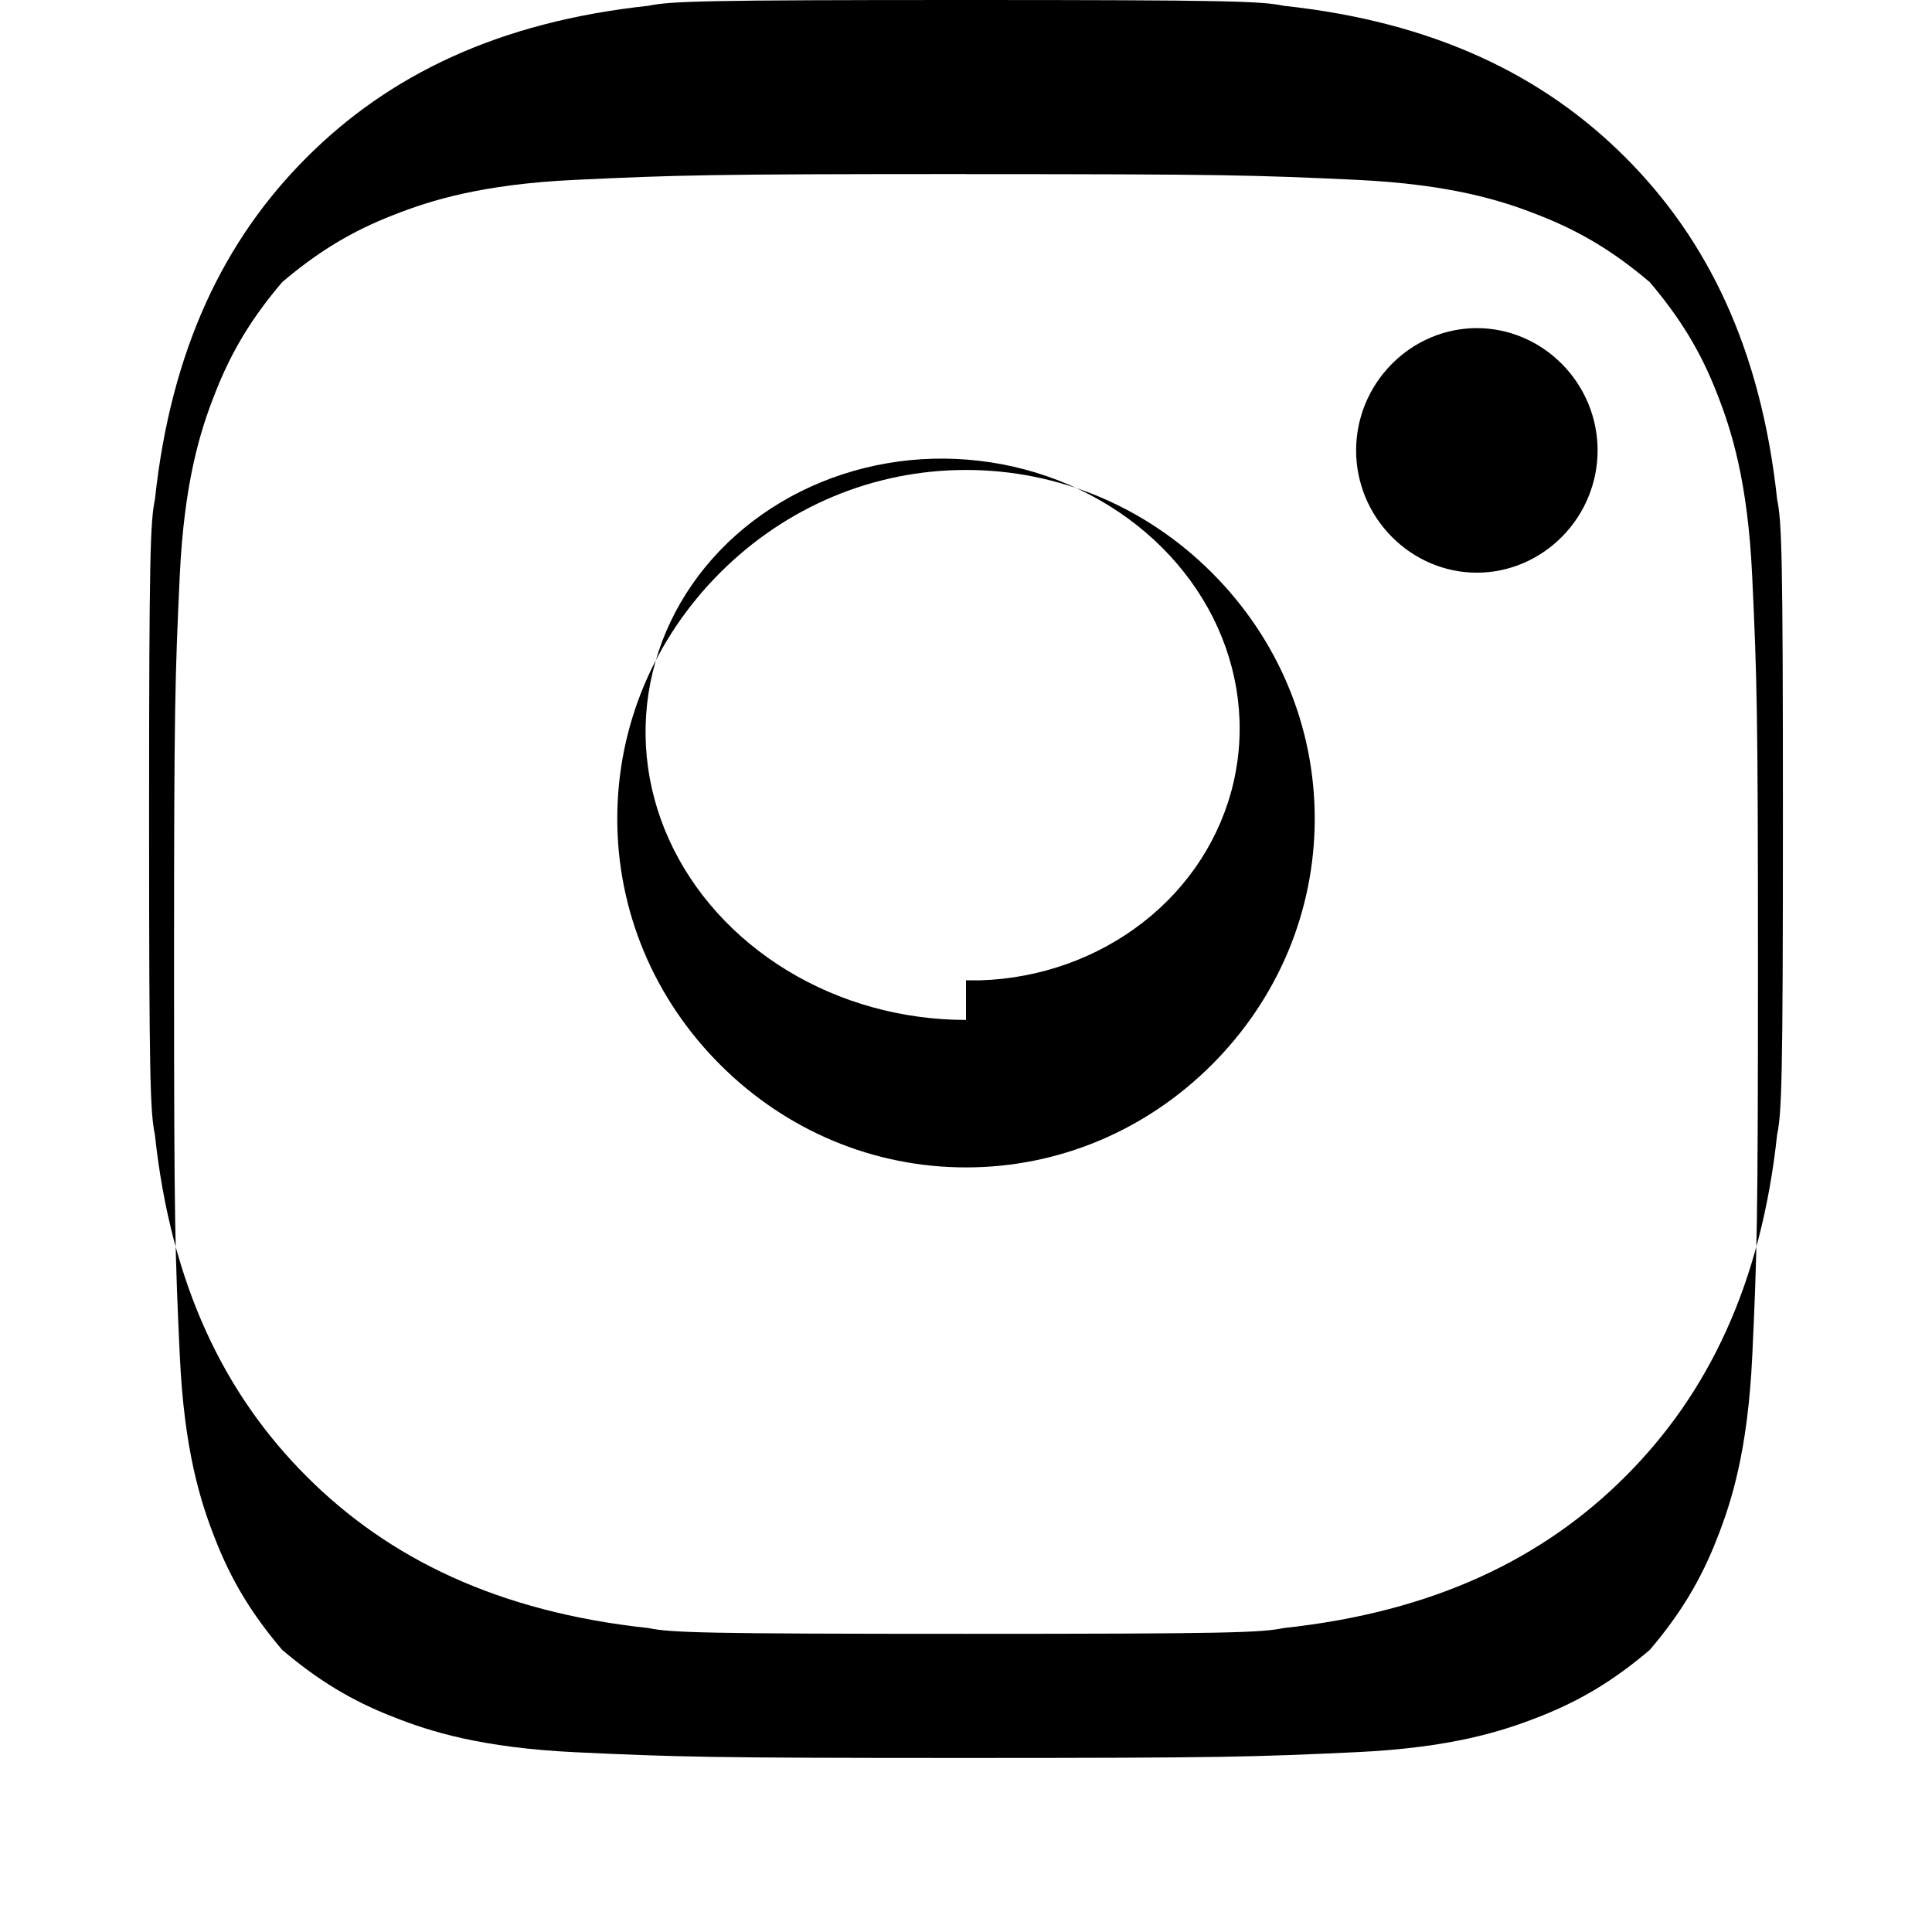
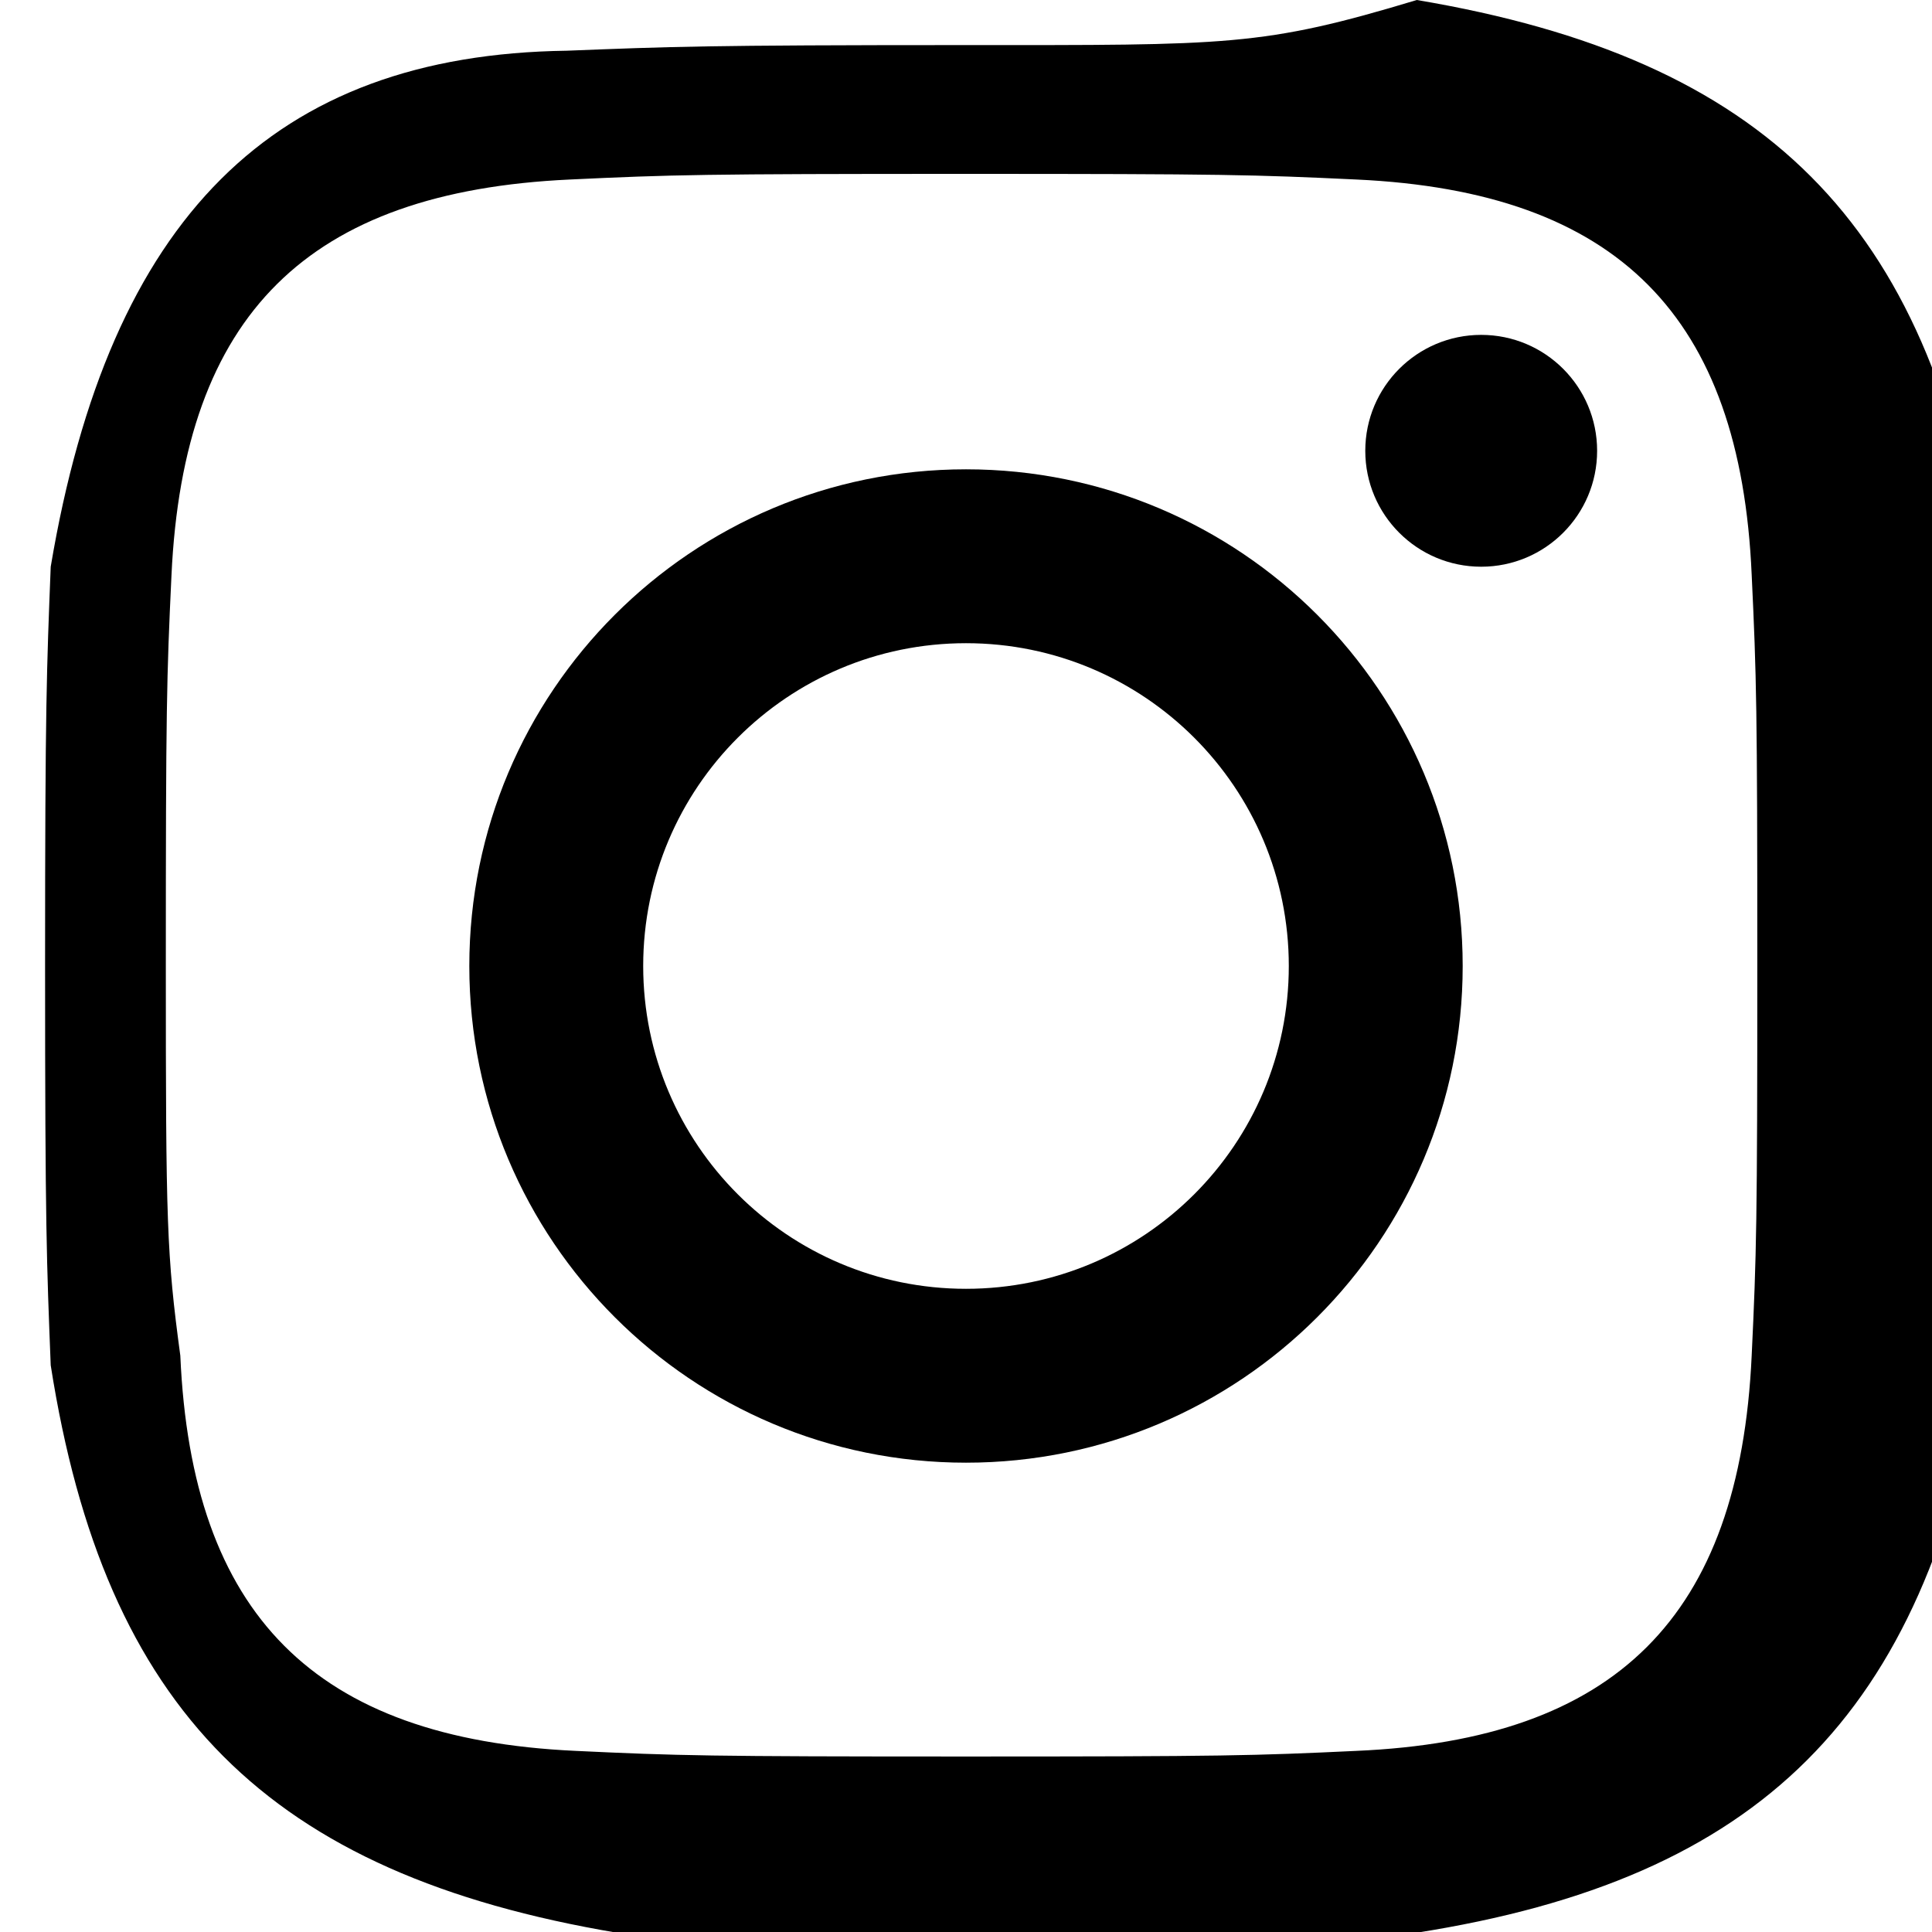
- <svg xmlns="http://www.w3.org/2000/svg" width="24" height="24" viewBox="0 0 24 24" fill="none">
-   <path d="M12 2.163C15.204 2.163 15.584 2.175 16.85 2.234C18.021 2.29 18.655 2.491 19.108 2.67C19.639 2.876 20.057 3.134 20.495 3.506C20.866 3.944 21.125 4.361 21.331 4.892C21.509 5.345 21.711 5.979 21.766 7.15C21.825 8.416 21.838 8.796 21.838 12C21.838 15.204 21.826 15.584 21.767 16.85C21.711 18.021 21.51 18.655 21.331 19.108C21.125 19.639 20.867 20.057 20.495 20.495C20.057 20.867 19.64 21.125 19.108 21.331C18.655 21.509 18.021 21.711 16.85 21.766C15.585 21.825 15.205 21.838 12 21.838C8.796 21.838 8.416 21.826 7.15 21.767C5.979 21.711 5.345 21.51 4.892 21.331C4.361 21.125 3.943 20.867 3.505 20.495C3.133 20.057 2.875 19.64 2.669 19.108C2.491 18.655 2.289 18.021 2.234 16.85C2.175 15.585 2.162 15.205 2.162 12C2.162 8.796 2.174 8.416 2.233 7.15C2.289 5.979 2.49 5.345 2.669 4.892C2.875 4.361 3.133 3.943 3.505 3.505C3.943 3.133 4.36 2.875 4.892 2.669C5.345 2.491 5.979 2.289 7.15 2.234C8.416 2.175 8.796 2.162 12 2.162V2.163ZM12 0C8.741 0 8.333 0.014 8.053 0.072C6.19 0.272 4.831 0.933 3.809 1.956C2.786 2.978 2.125 4.338 1.925 6.2C1.867 6.481 1.852 6.889 1.852 10.148C1.852 13.407 1.866 13.815 1.924 14.095C2.124 15.958 2.785 17.318 3.808 18.34C4.83 19.363 6.19 20.024 8.052 20.224C8.334 20.282 8.741 20.296 12 20.296C15.259 20.296 15.667 20.282 15.947 20.224C17.81 20.024 19.17 19.363 20.192 18.34C21.215 17.318 21.876 15.958 22.076 14.096C22.134 13.816 22.148 13.408 22.148 10.149C22.148 6.89 22.134 6.482 22.076 6.202C21.876 4.339 21.215 2.979 20.192 1.956C19.17 0.933 17.81 0.272 15.948 0.072C15.668 0.014 15.26 0 12 0V0ZM12 5.838C10.858 5.838 9.771 6.289 8.945 7.115C8.119 7.941 7.668 9.028 7.668 10.17C7.668 11.312 8.119 12.399 8.945 13.225C9.771 14.051 10.858 14.502 12 14.502C13.142 14.502 14.229 14.051 15.055 13.225C15.881 12.399 16.332 11.312 16.332 10.17C16.332 9.028 15.881 7.941 15.055 7.115C14.229 6.289 13.142 5.838 12 5.838ZM12 12.67C11.209 12.67 10.435 12.455 9.778 12.055C9.12 11.654 8.607 11.086 8.309 10.425C8.011 9.765 7.941 9.041 8.108 8.35C8.274 7.659 8.671 7.033 9.243 6.561C9.816 6.088 10.537 5.792 11.306 5.716C12.075 5.641 12.854 5.789 13.531 6.142C14.207 6.494 14.747 7.032 15.07 7.675C15.392 8.318 15.481 9.033 15.324 9.716C15.167 10.398 14.773 11.011 14.201 11.456C13.63 11.902 12.913 12.156 12.176 12.178C12.117 12.178 12.059 12.178 12 12.178V12.67ZM19.846 5.595C19.846 5.194 19.687 4.809 19.405 4.524C19.123 4.238 18.743 4.076 18.346 4.076C17.949 4.076 17.569 4.238 17.287 4.524C17.005 4.809 16.846 5.194 16.846 5.595C16.846 5.996 17.005 6.381 17.287 6.666C17.569 6.952 17.949 7.114 18.346 7.114C18.743 7.114 19.123 6.952 19.405 6.666C19.687 6.381 19.846 5.996 19.846 5.595Z" fill="currentColor" />
+ <svg xmlns="http://www.w3.org/2000/svg" width="24" height="24" viewBox="0 0 24 24" role="img" aria-label="Instagram">
+   <g fill="none" fill-rule="evenodd">
+     <path d="M12 2.16c3.2 0 3.58.01 4.85.07 3.25.15 4.77 1.7 4.91 4.91.06 1.27.07 1.65.07 4.85s-.01 3.58-.07 4.85c-.15 3.25-1.69 4.77-4.91 4.91-1.27.06-1.65.07-4.85.07s-3.58-.01-4.85-.07c-3.25-.15-4.77-1.7-4.91-4.91C2.07 15.58 2.06 15.2 2.06 12s.01-3.58.07-4.85C2.28 3.9 3.83 2.38 7.08 2.23 8.35 2.17 8.73 2.16 12 2.16zm0-1.6c-3.26 0-3.68.02-4.96.07C3.4.68 1.36 2.7.63 7.04.58 8.32.56 8.74.56 12s.02 3.68.07 4.96c.67 4.28 2.7 6.32 7.04 7.05 1.28.05 1.7.07 4.96.07 3.26 0 3.68-.02 4.96-.07 4.28-.67 6.32-2.7 7.05-7.04.05-1.28.07-1.7.07-4.96 0-3.26-.02-3.68-.07-4.96-.67-4.28-2.7-6.32-7.04-7.05C15.68.58 15.26.56 12 .56z" fill="currentColor" />
+     <path d="M12 5.83a6.17 6.17 0 1 0 0 12.34 6.17 6.17 0 0 0 0-12.34zm0 10.18a4.01 4.01 0 1 1 0-8.02 4.01 4.01 0 0 1 0 8.02z" fill="currentColor" />
+     <circle cx="18.4" cy="5.6" r="1.44" fill="currentColor" />
+   </g>
</svg>
